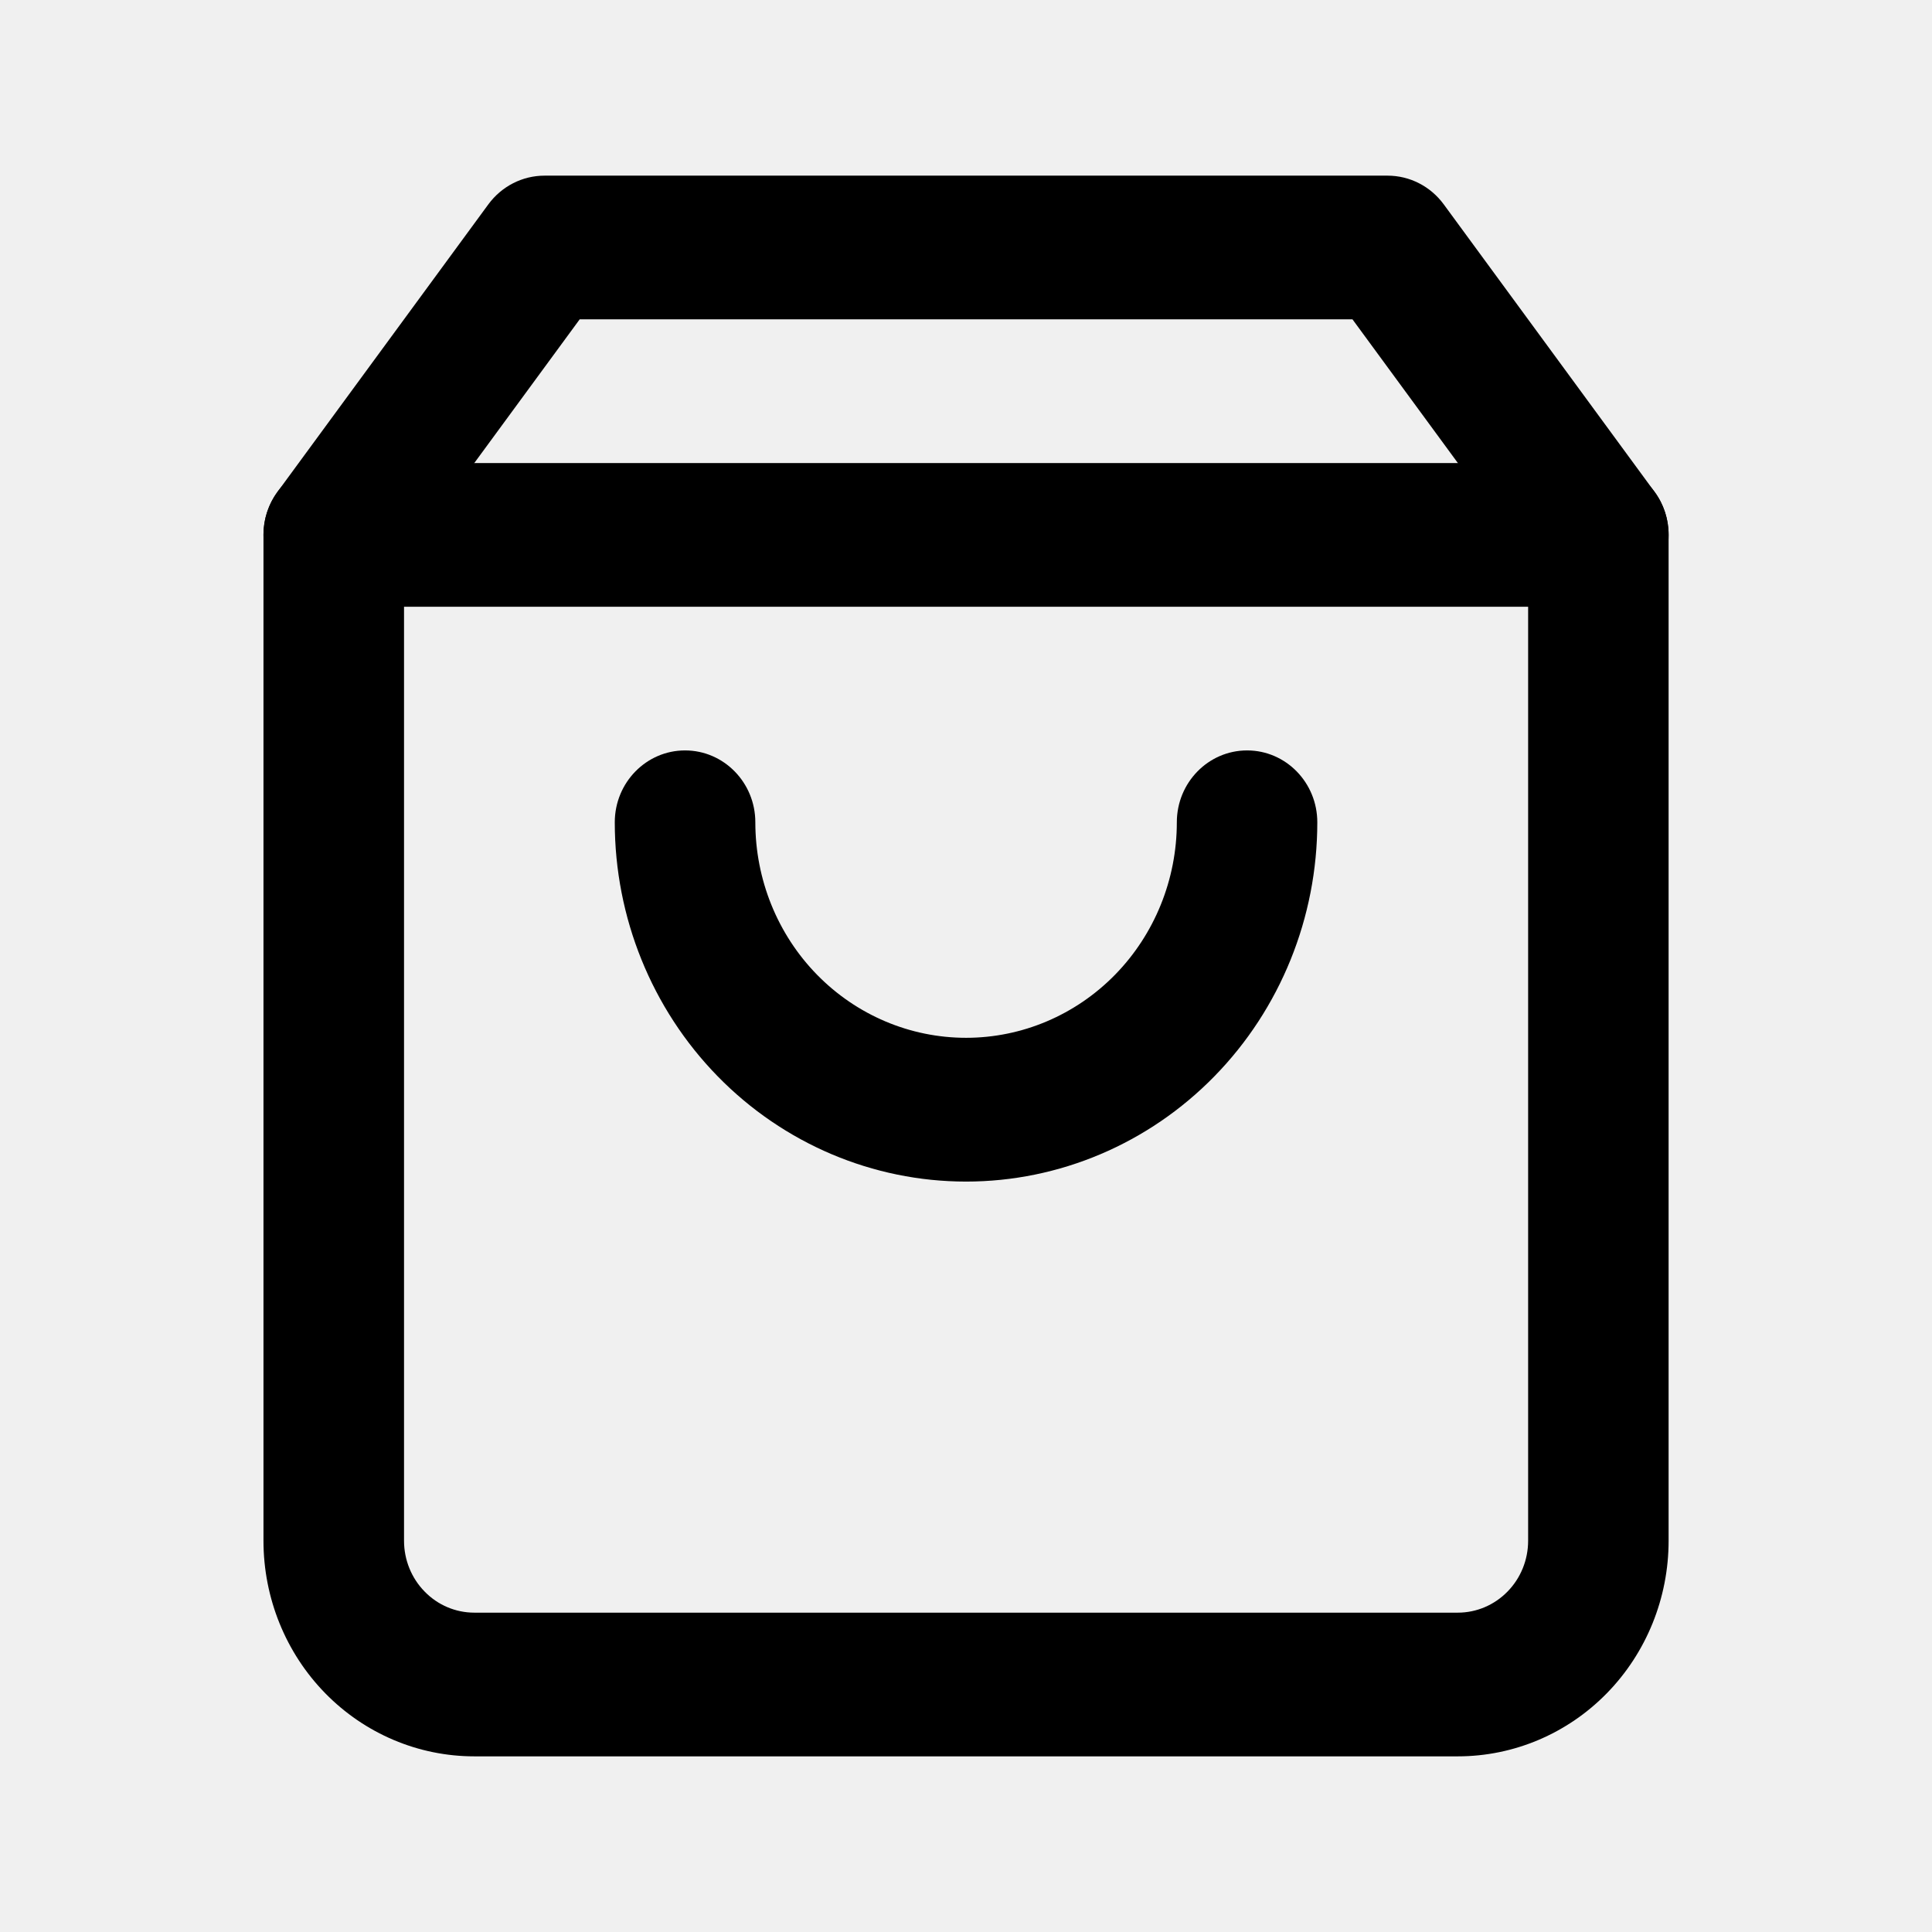
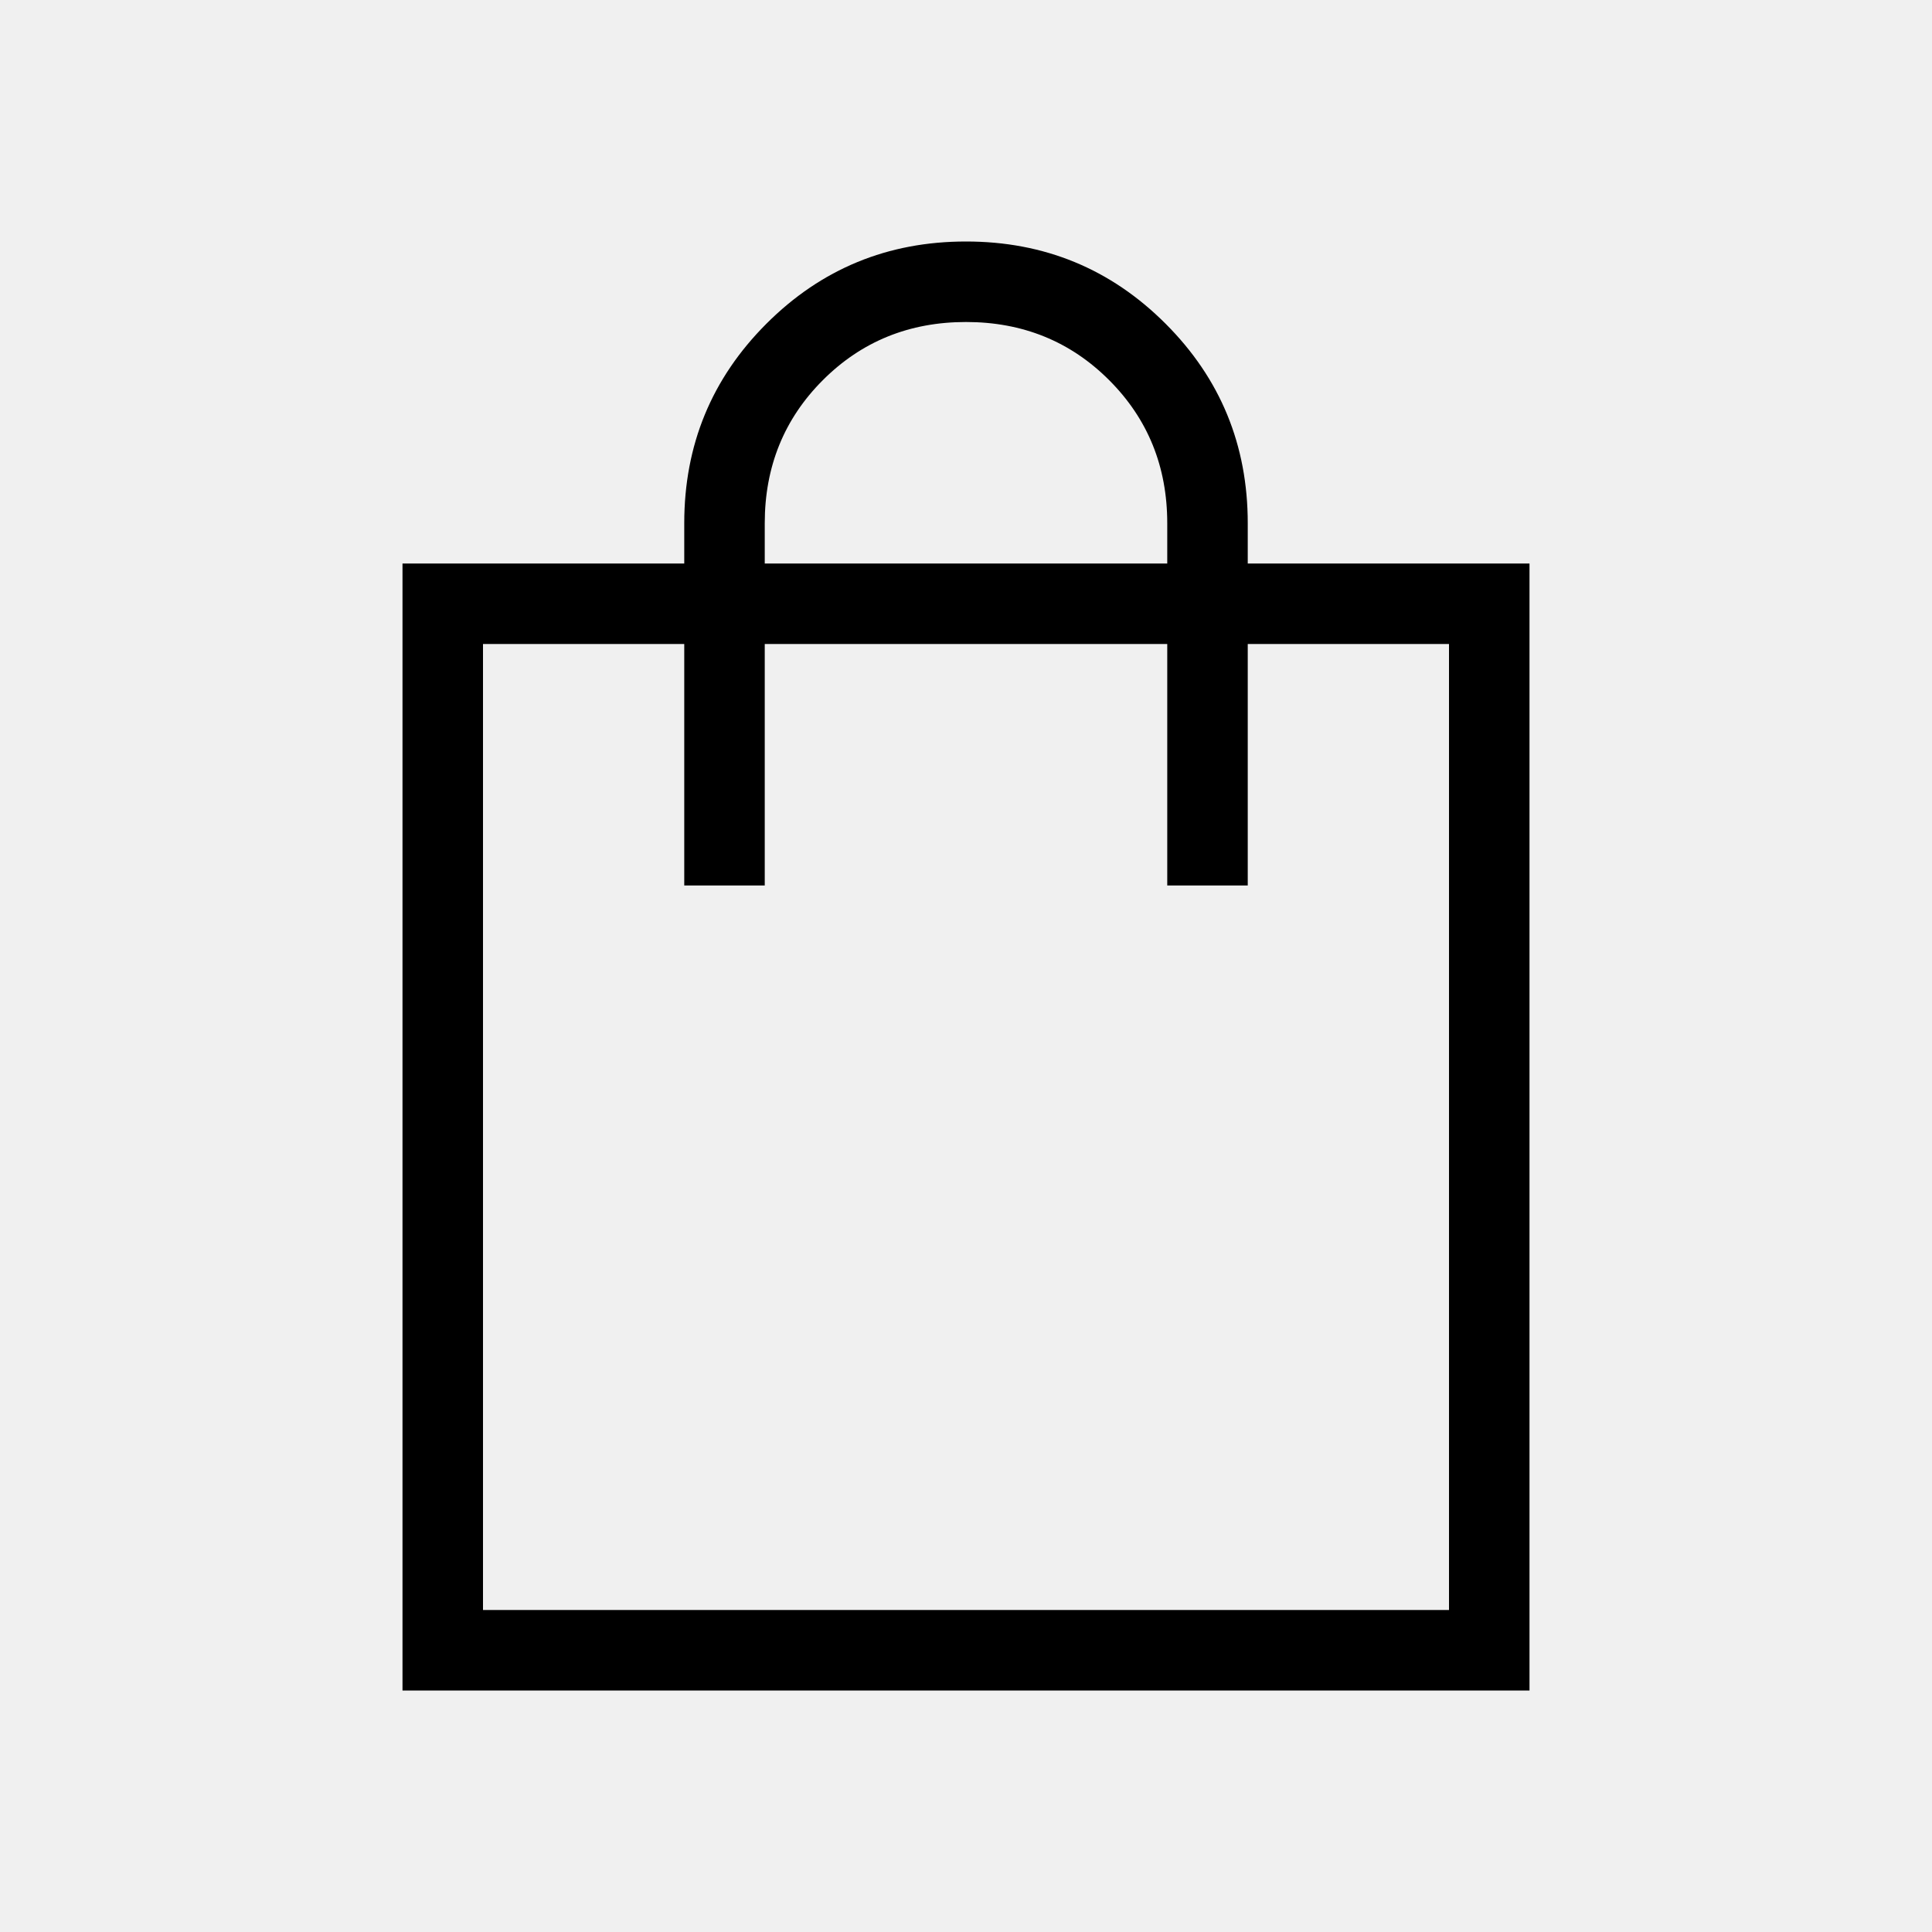
<svg xmlns="http://www.w3.org/2000/svg" width="24" height="24" viewBox="0 0 24 24" fill="none">
-   <path fill-rule="evenodd" clip-rule="evenodd" d="M6.066 2.539C6.231 2.314 6.49 2.182 6.764 2.182H17.237C17.512 2.182 17.77 2.314 17.935 2.539L20.553 6.109C20.667 6.263 20.728 6.451 20.728 6.644V19.14C20.728 19.851 20.452 20.532 19.961 21.034C19.47 21.536 18.804 21.818 18.11 21.818H5.892C5.197 21.818 4.531 21.536 4.04 21.034C3.549 20.532 3.273 19.851 3.273 19.14V6.644C3.273 6.451 3.335 6.263 3.448 6.109L6.066 2.539ZM7.201 3.967L5.019 6.942V19.14C5.019 19.377 5.111 19.604 5.275 19.771C5.438 19.939 5.66 20.033 5.892 20.033H18.11C18.341 20.033 18.563 19.939 18.727 19.771C18.891 19.604 18.983 19.377 18.983 19.14V6.942L16.801 3.967H7.201Z" fill="black" />
-   <path fill-rule="evenodd" clip-rule="evenodd" d="M3.273 6.644C3.273 6.152 3.664 5.752 4.146 5.752H19.855C20.337 5.752 20.728 6.152 20.728 6.644C20.728 7.137 20.337 7.537 19.855 7.537H4.146C3.664 7.537 3.273 7.137 3.273 6.644Z" fill="black" />
-   <path fill-rule="evenodd" clip-rule="evenodd" d="M8.51 9.322C8.992 9.322 9.383 9.722 9.383 10.215C9.383 10.925 9.658 11.606 10.149 12.108C10.64 12.61 11.306 12.892 12.001 12.892C12.695 12.892 13.361 12.61 13.852 12.108C14.343 11.606 14.619 10.925 14.619 10.215C14.619 9.722 15.01 9.322 15.492 9.322C15.974 9.322 16.364 9.722 16.364 10.215C16.364 11.398 15.905 12.533 15.086 13.37C14.268 14.207 13.158 14.678 12.001 14.678C10.843 14.678 9.733 14.207 8.915 13.37C8.097 12.533 7.637 11.398 7.637 10.215C7.637 9.722 8.028 9.322 8.51 9.322Z" fill="black" />
+   <g clip-path="url(#clip0_5050_12647)">
+     <mask id="mask0_5050_12647" style="mask-type:luminance" maskUnits="userSpaceOnUse" x="0" y="0" width="24" height="24">
+       <path d="M24 0H0V24H24V0Z" fill="white" />
+     </mask>
+     <g mask="url(#mask0_5050_12647)">
+       <path d="M5 21V7H8.5V6.5C8.5 5.528 8.84 4.702 9.521 4.021C10.202 3.34 11.028 3 12 3C12.972 3 13.798 3.34 14.479 4.021C15.16 4.702 15.5 5.528 15.5 6.5V7H19V21H5ZM6 20H18V8H15.5V11H14.5V8H9.5V11H8.5V8H6V20ZM9.5 7H14.5V6.5C14.5 5.796 14.259 5.203 13.778 4.722C13.297 4.241 12.704 4 12 4C11.296 4 10.703 4.241 10.222 4.722C9.741 5.203 9.5 5.796 9.5 6.5V7Z" fill="black" />
+     </g>
+   </g>
+   <defs>
+     <clipPath id="clip0_5050_12647">
+       <rect width="24" height="24" fill="white" />
+     </clipPath>
+   </defs>
</svg>
